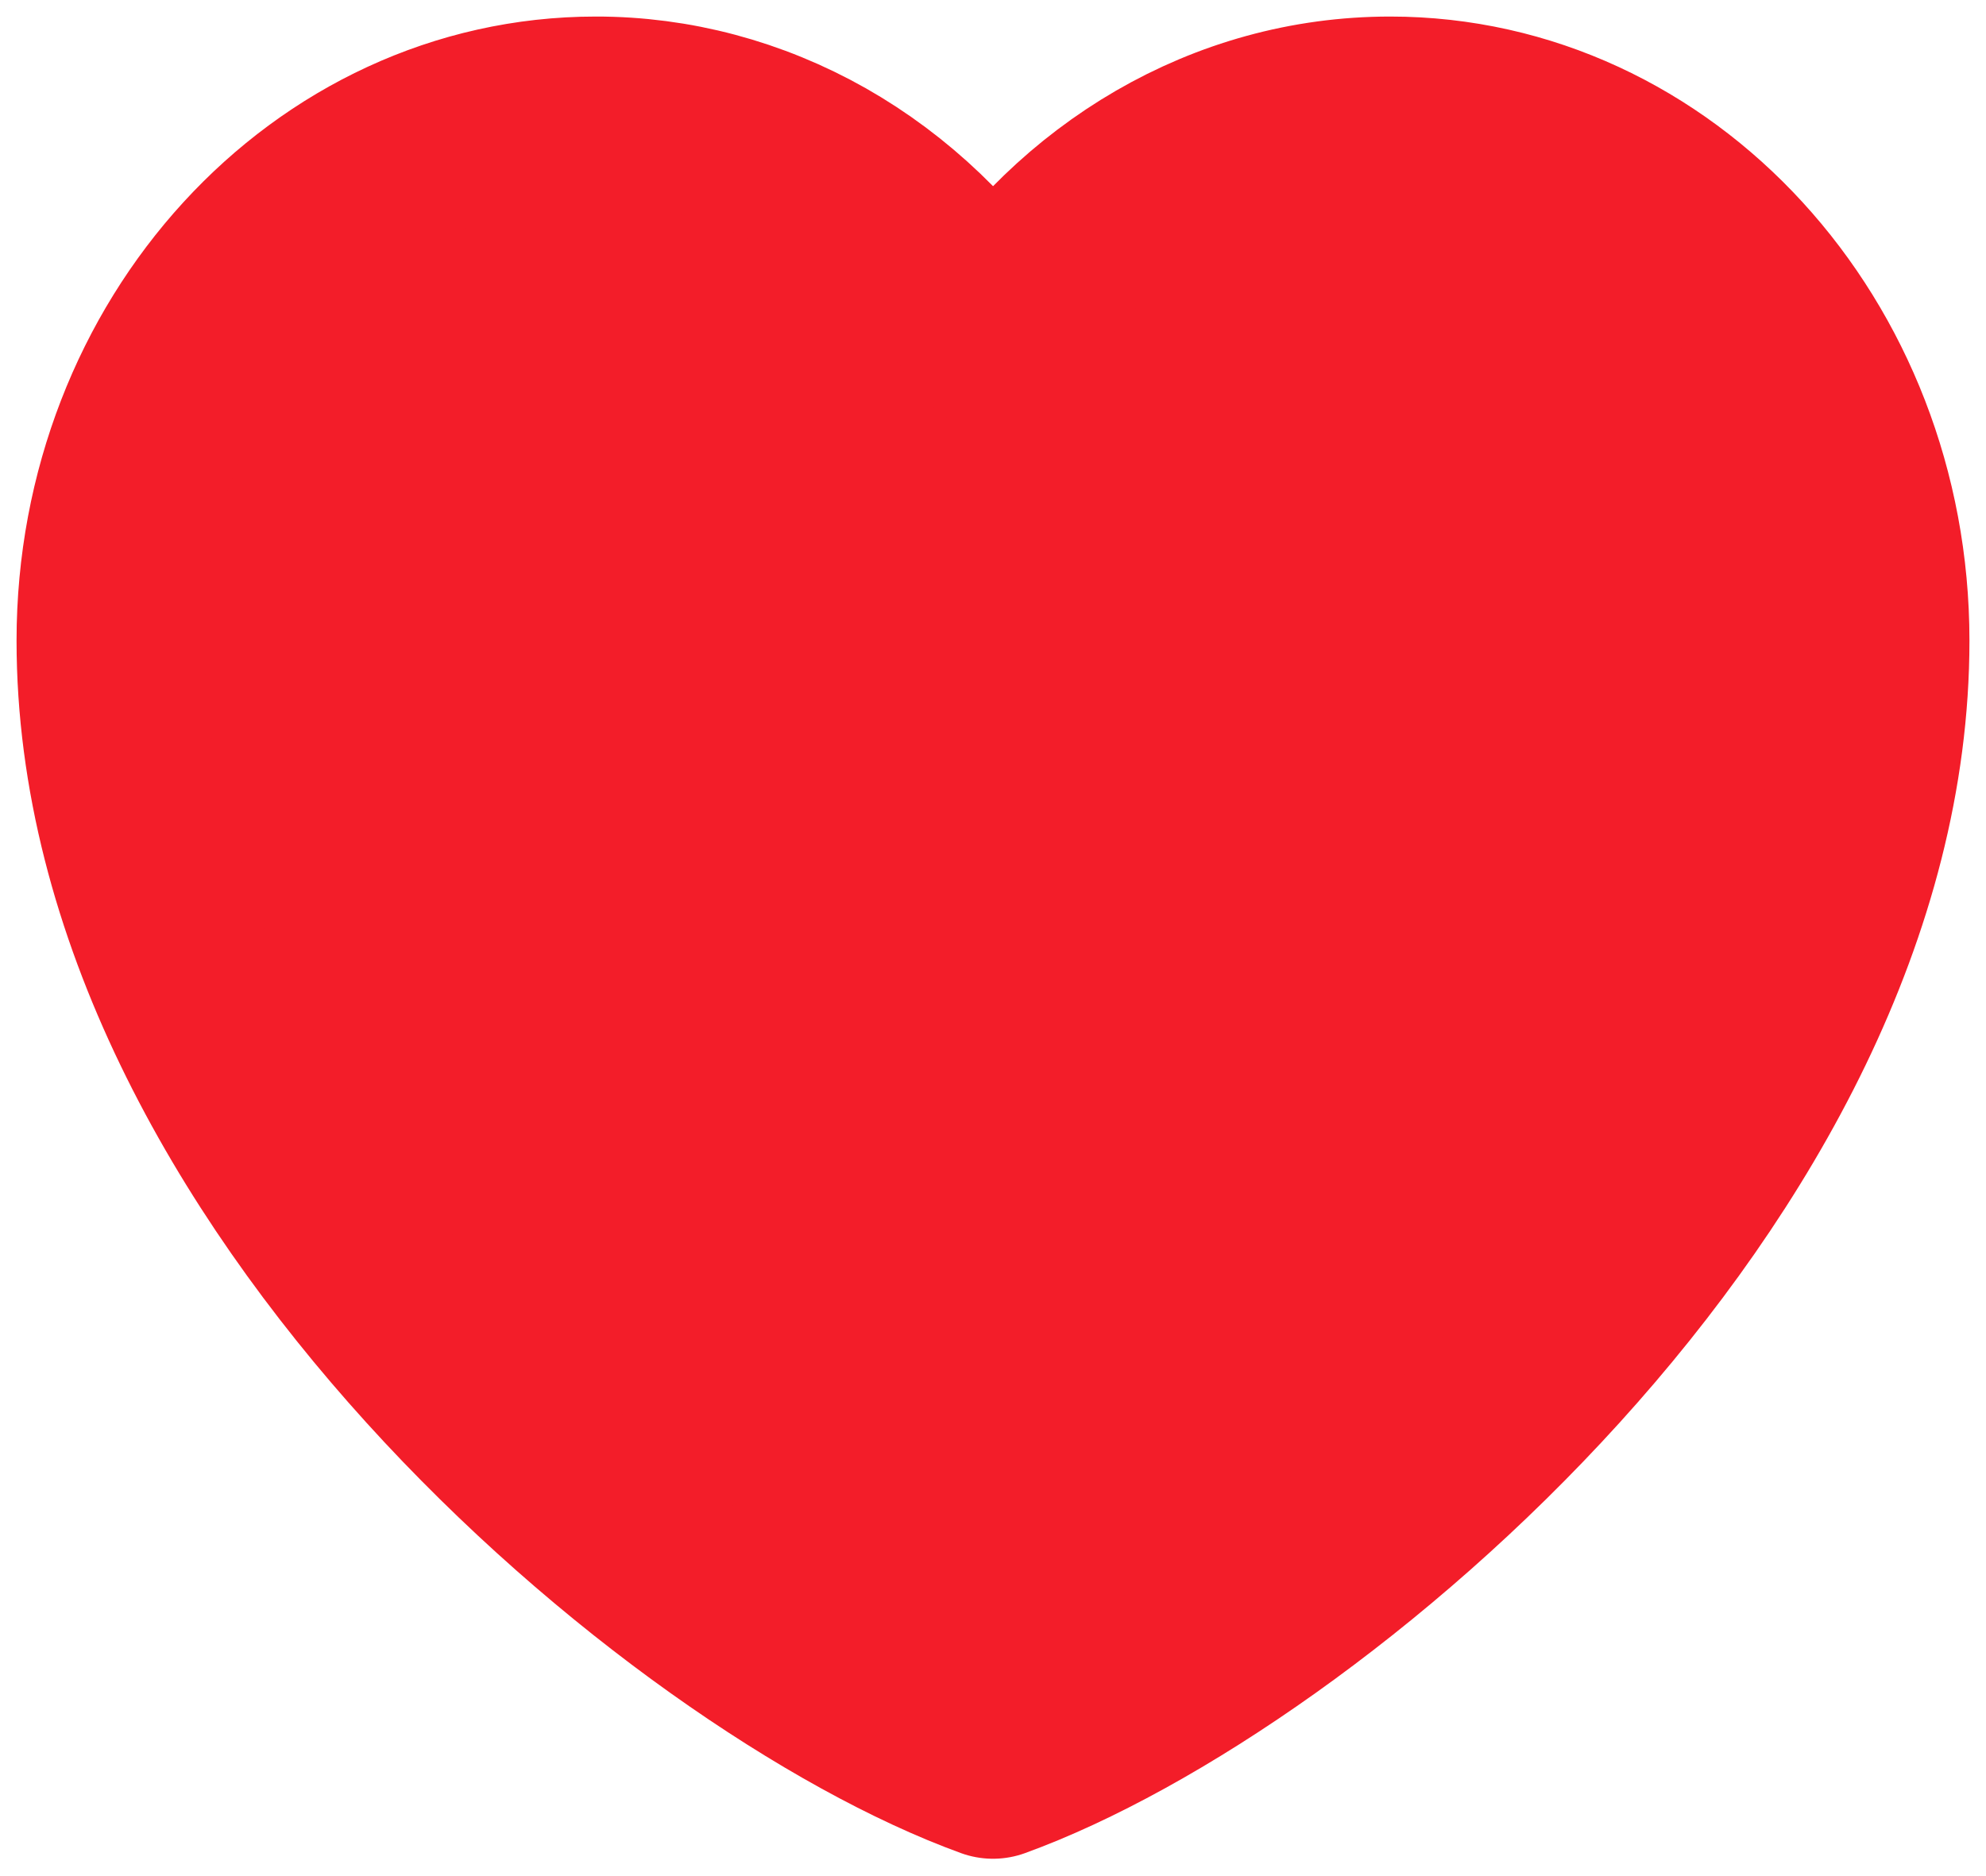
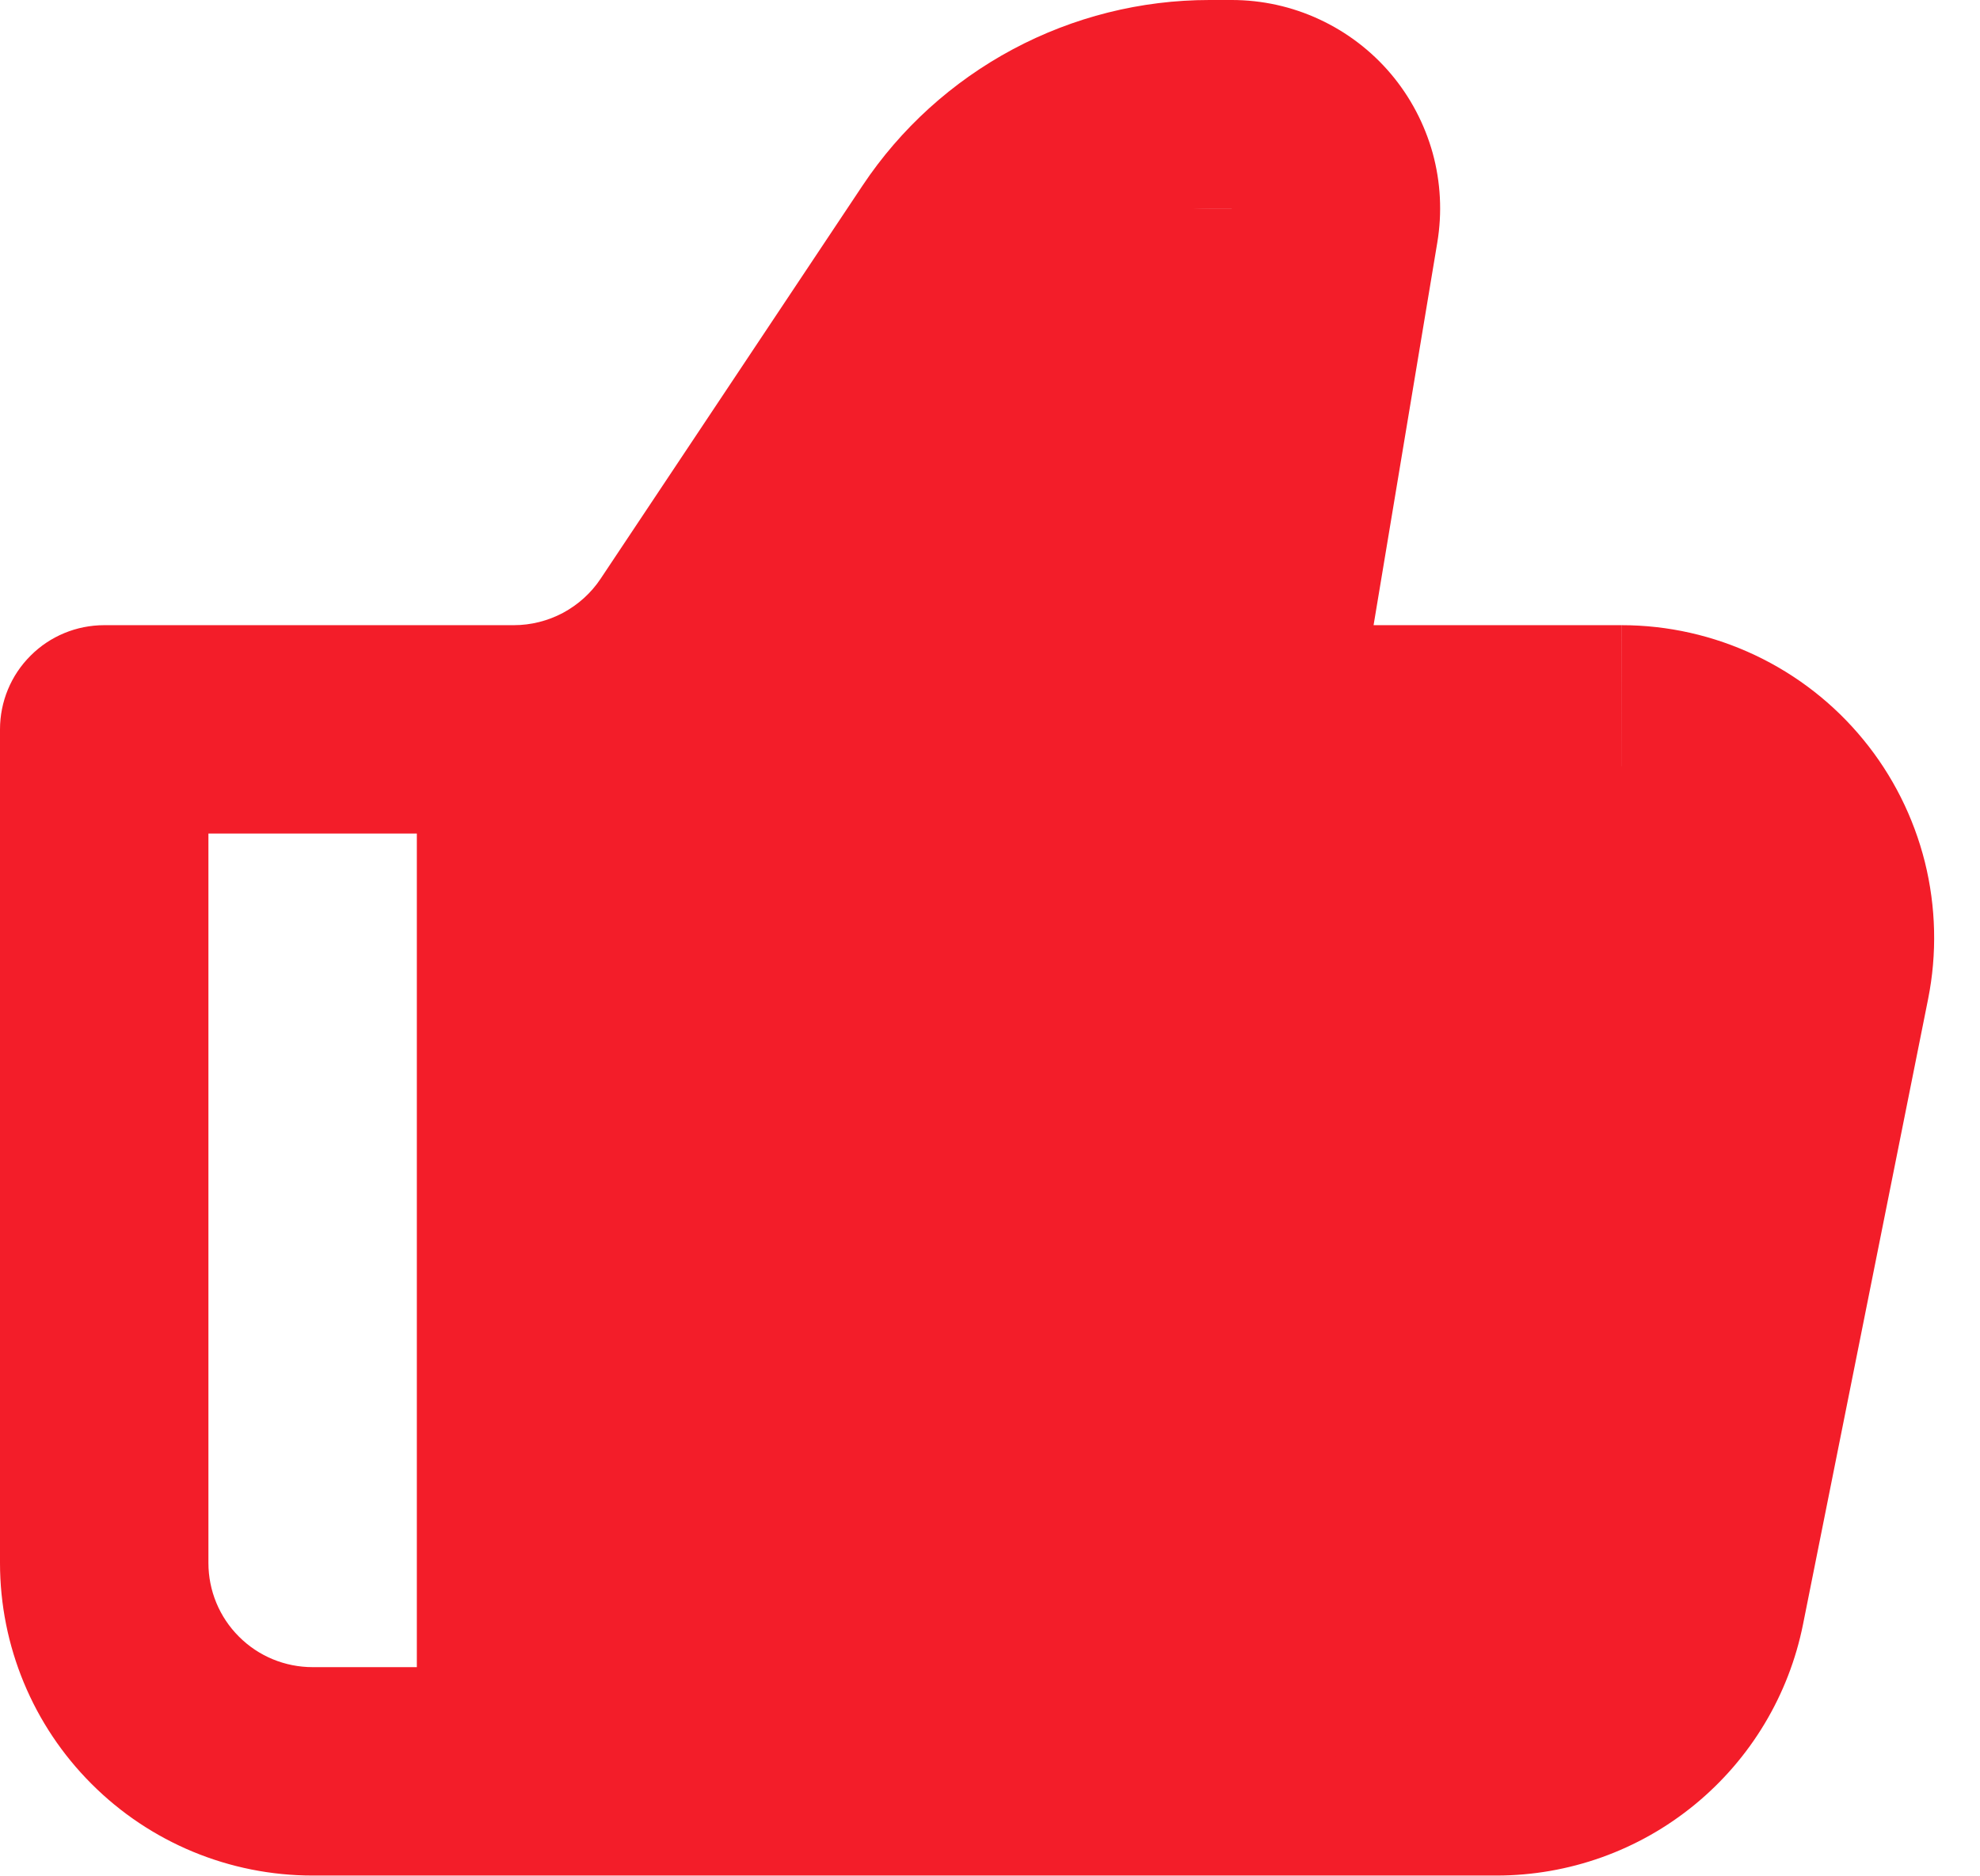
- <svg xmlns="http://www.w3.org/2000/svg" width="18" height="17" viewBox="0 0 18 17" fill="none">
-   <path d="M5.4 1C2.97 1 1 3.152 1 5.807C1 10.614 6.2 14.984 9 16C11.8 14.984 17 10.614 17 5.807C17 3.152 15.03 1 12.6 1C11.112 1 9.796 1.807 9 3.042C8.594 2.411 8.055 1.896 7.429 1.54C6.802 1.185 6.106 0.999 5.4 1Z" fill="#F31D29" stroke="#F31D29" stroke-width="1.7" stroke-linecap="round" stroke-linejoin="round" />
+ <svg xmlns="http://www.w3.org/2000/svg" width="19" height="18" viewBox="0 0 19 18" fill="none">
+   <path d="M12 7L11.014 6.836C10.99 6.979 10.998 7.126 11.036 7.266C11.075 7.406 11.144 7.536 11.237 7.646C11.331 7.757 11.448 7.846 11.58 7.907C11.711 7.968 11.855 8 12 8V7ZM1 7V6C0.735 6 0.48 6.105 0.293 6.293C0.105 6.48 0 6.735 0 7H1ZM3 18H14.36V16H3V18ZM15.56 6H12V8H15.56V6ZM12.987 7.164L13.792 2.329L11.82 2L11.014 6.836L12.987 7.164ZM11.82 0H11.606V2H11.82V0ZM8.277 1.781L5.763 5.555L7.427 6.665L9.943 2.891L8.277 1.781ZM4.93 6H1V8H4.93V6ZM0 7V15H2V7H0ZM17.302 15.588L18.502 9.588L16.542 9.196L15.342 15.196L17.302 15.588ZM5.763 5.555C5.672 5.692 5.547 5.804 5.402 5.882C5.257 5.959 5.095 6 4.93 6V8C5.424 8 5.91 7.878 6.346 7.645C6.781 7.412 7.152 7.075 7.426 6.664L5.763 5.555ZM13.792 2.329C13.84 2.043 13.825 1.749 13.748 1.469C13.67 1.189 13.533 0.929 13.346 0.708C13.158 0.486 12.924 0.308 12.661 0.186C12.397 0.063 12.11 0 11.82 0V2L13.792 2.329ZM15.56 8C15.708 8 15.854 8.033 15.988 8.096C16.122 8.159 16.24 8.251 16.334 8.366C16.427 8.48 16.495 8.614 16.531 8.758C16.566 8.901 16.571 9.051 16.542 9.196L18.502 9.588C18.589 9.153 18.578 8.704 18.471 8.273C18.363 7.843 18.162 7.441 17.88 7.098C17.599 6.755 17.245 6.479 16.844 6.289C16.443 6.099 16.005 6 15.561 6L15.56 8ZM14.36 18C15.054 18 15.726 17.76 16.262 17.32C16.799 16.88 17.166 16.268 17.302 15.588L15.342 15.196C15.297 15.423 15.174 15.627 14.995 15.774C14.816 15.92 14.591 16 14.36 16V18ZM11.606 0C10.947 1.12529e-05 10.299 0.163 9.719 0.473C9.138 0.784 8.642 1.233 8.277 1.781L9.943 2.891C10.126 2.617 10.372 2.392 10.662 2.237C10.953 2.081 11.277 2 11.606 2V0ZM3 16C2.735 16 2.48 15.895 2.293 15.707C2.105 15.52 2 15.265 2 15H0C0 15.796 0.316 16.559 0.879 17.121C1.441 17.684 2.204 18 3 18V16Z" fill="#F31D29" />
+   <path d="M5 7V17" stroke="#F31D29" stroke-width="2" />
+   <path d="M9 2H12V7L17 7.5L16 15.5L12.5 17H5V7.5L9 2Z" fill="#F31D29" />
</svg>
